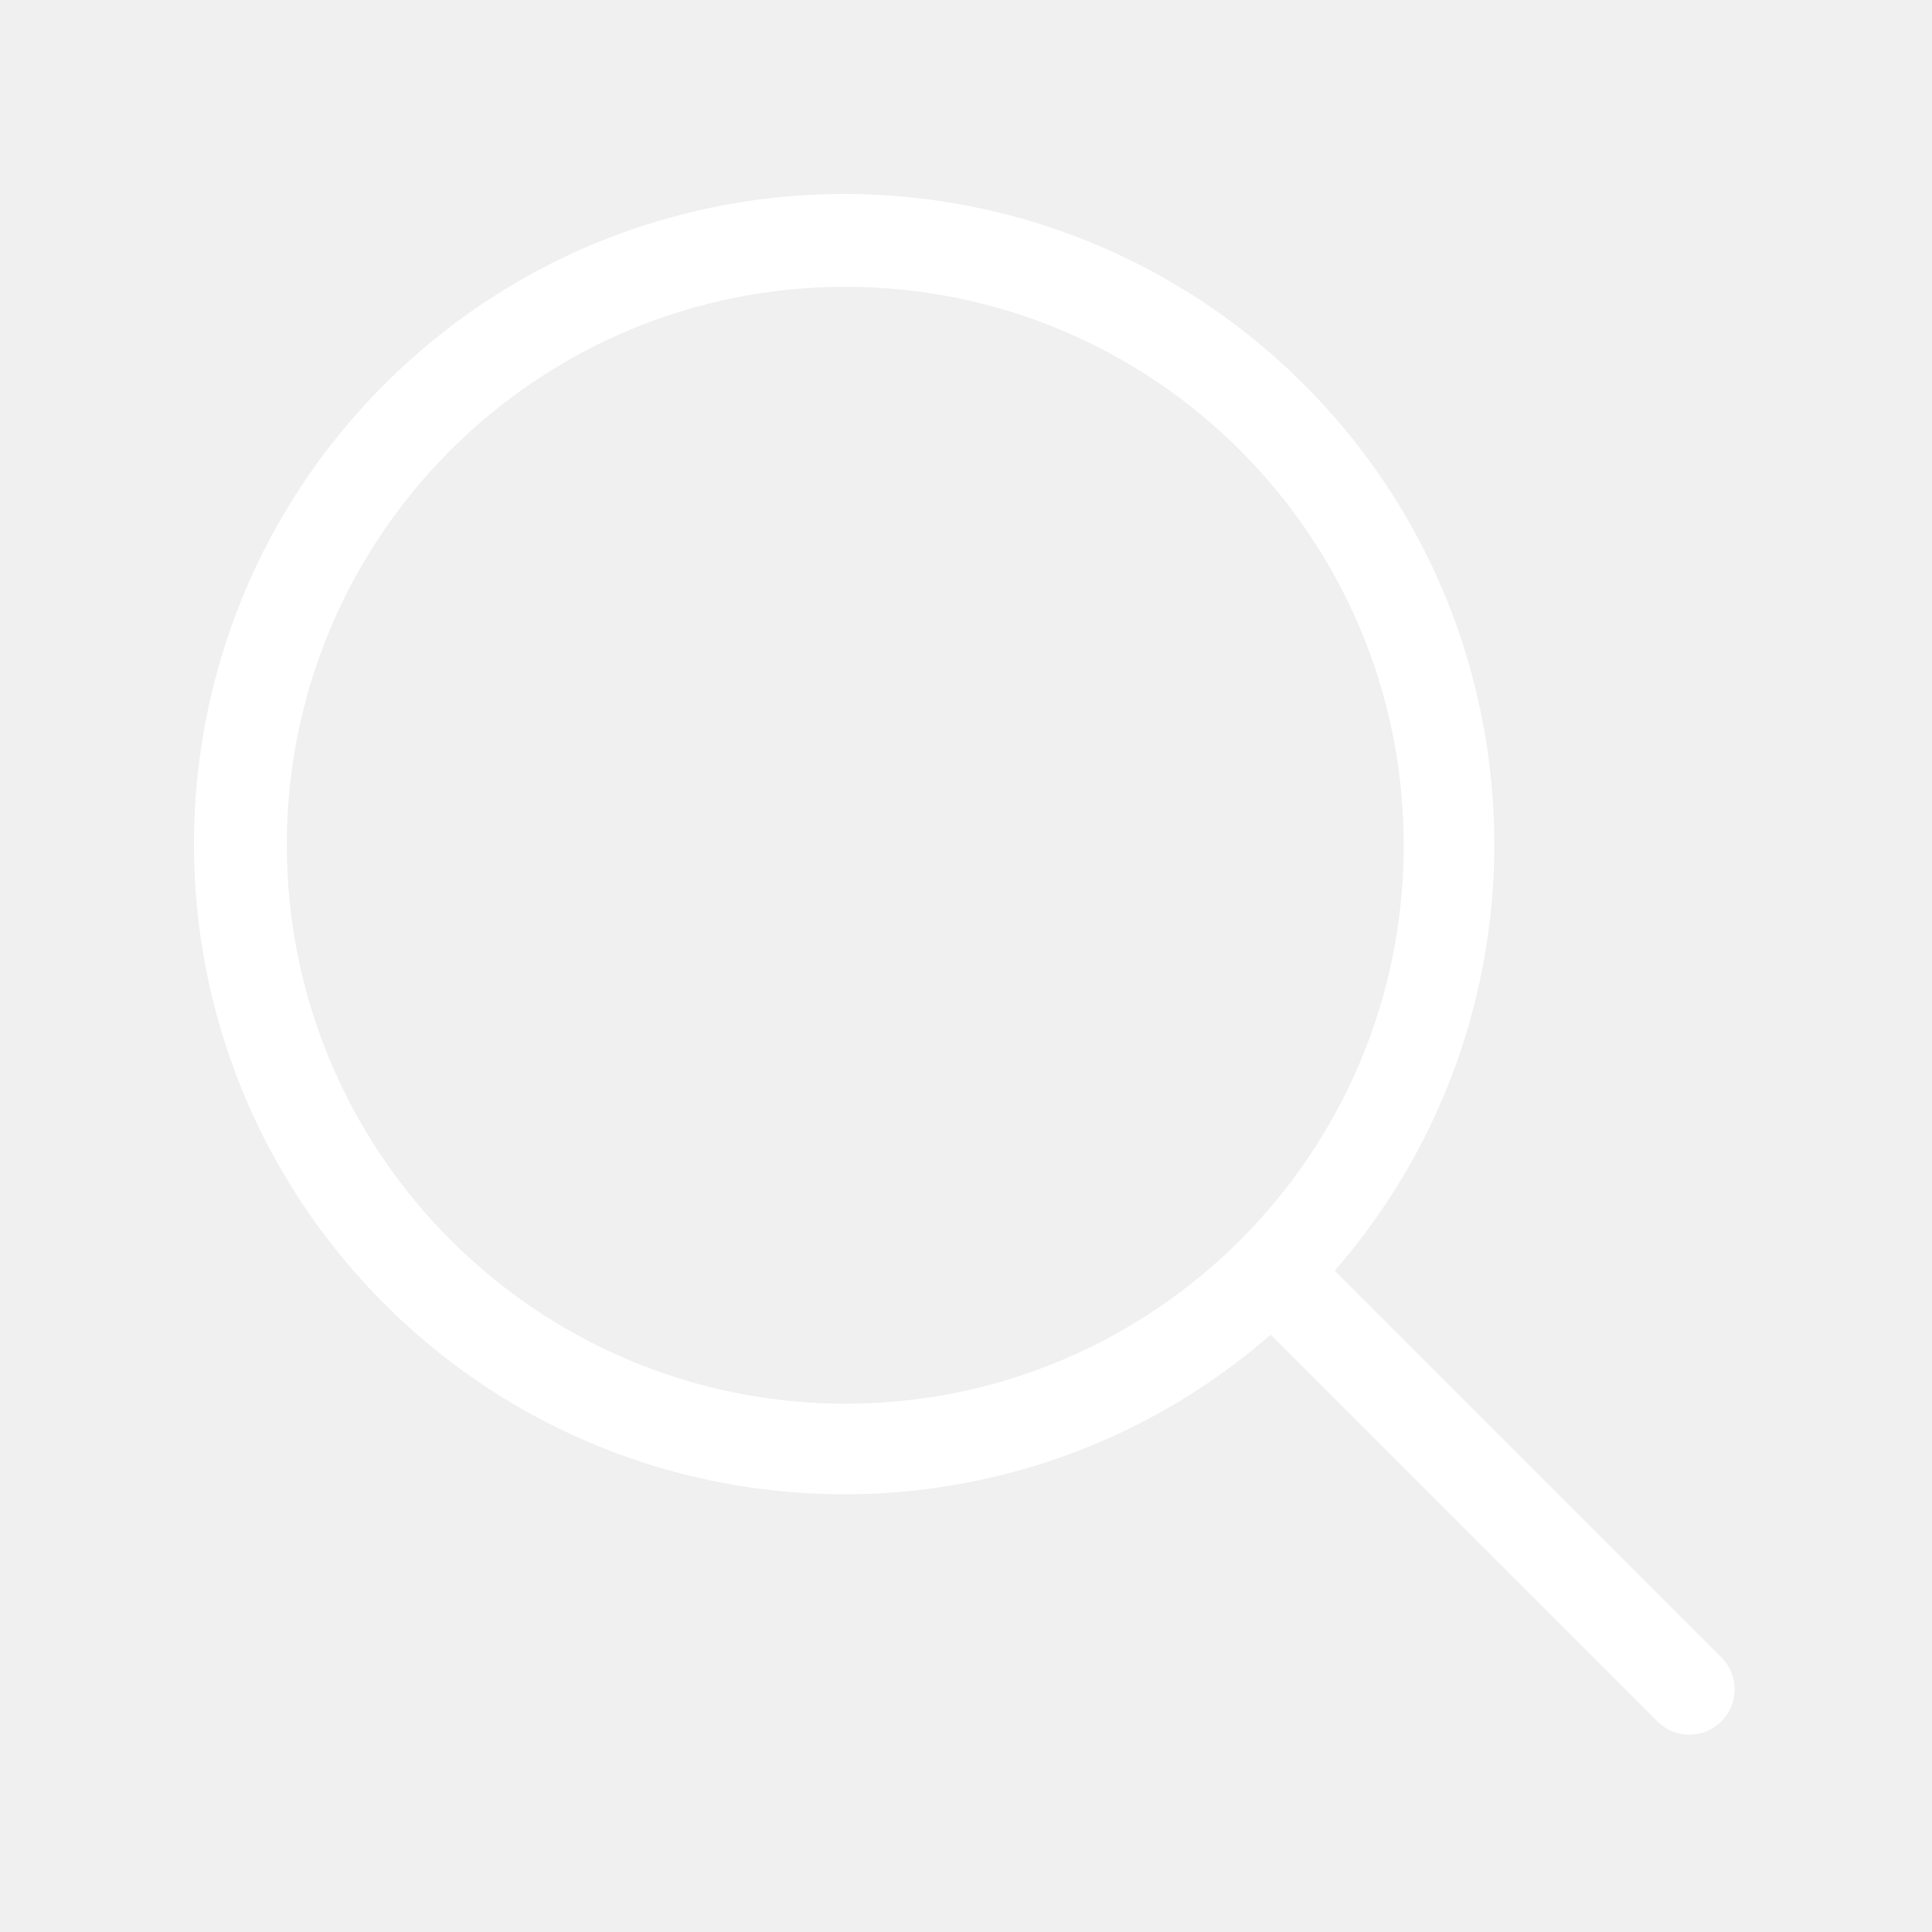
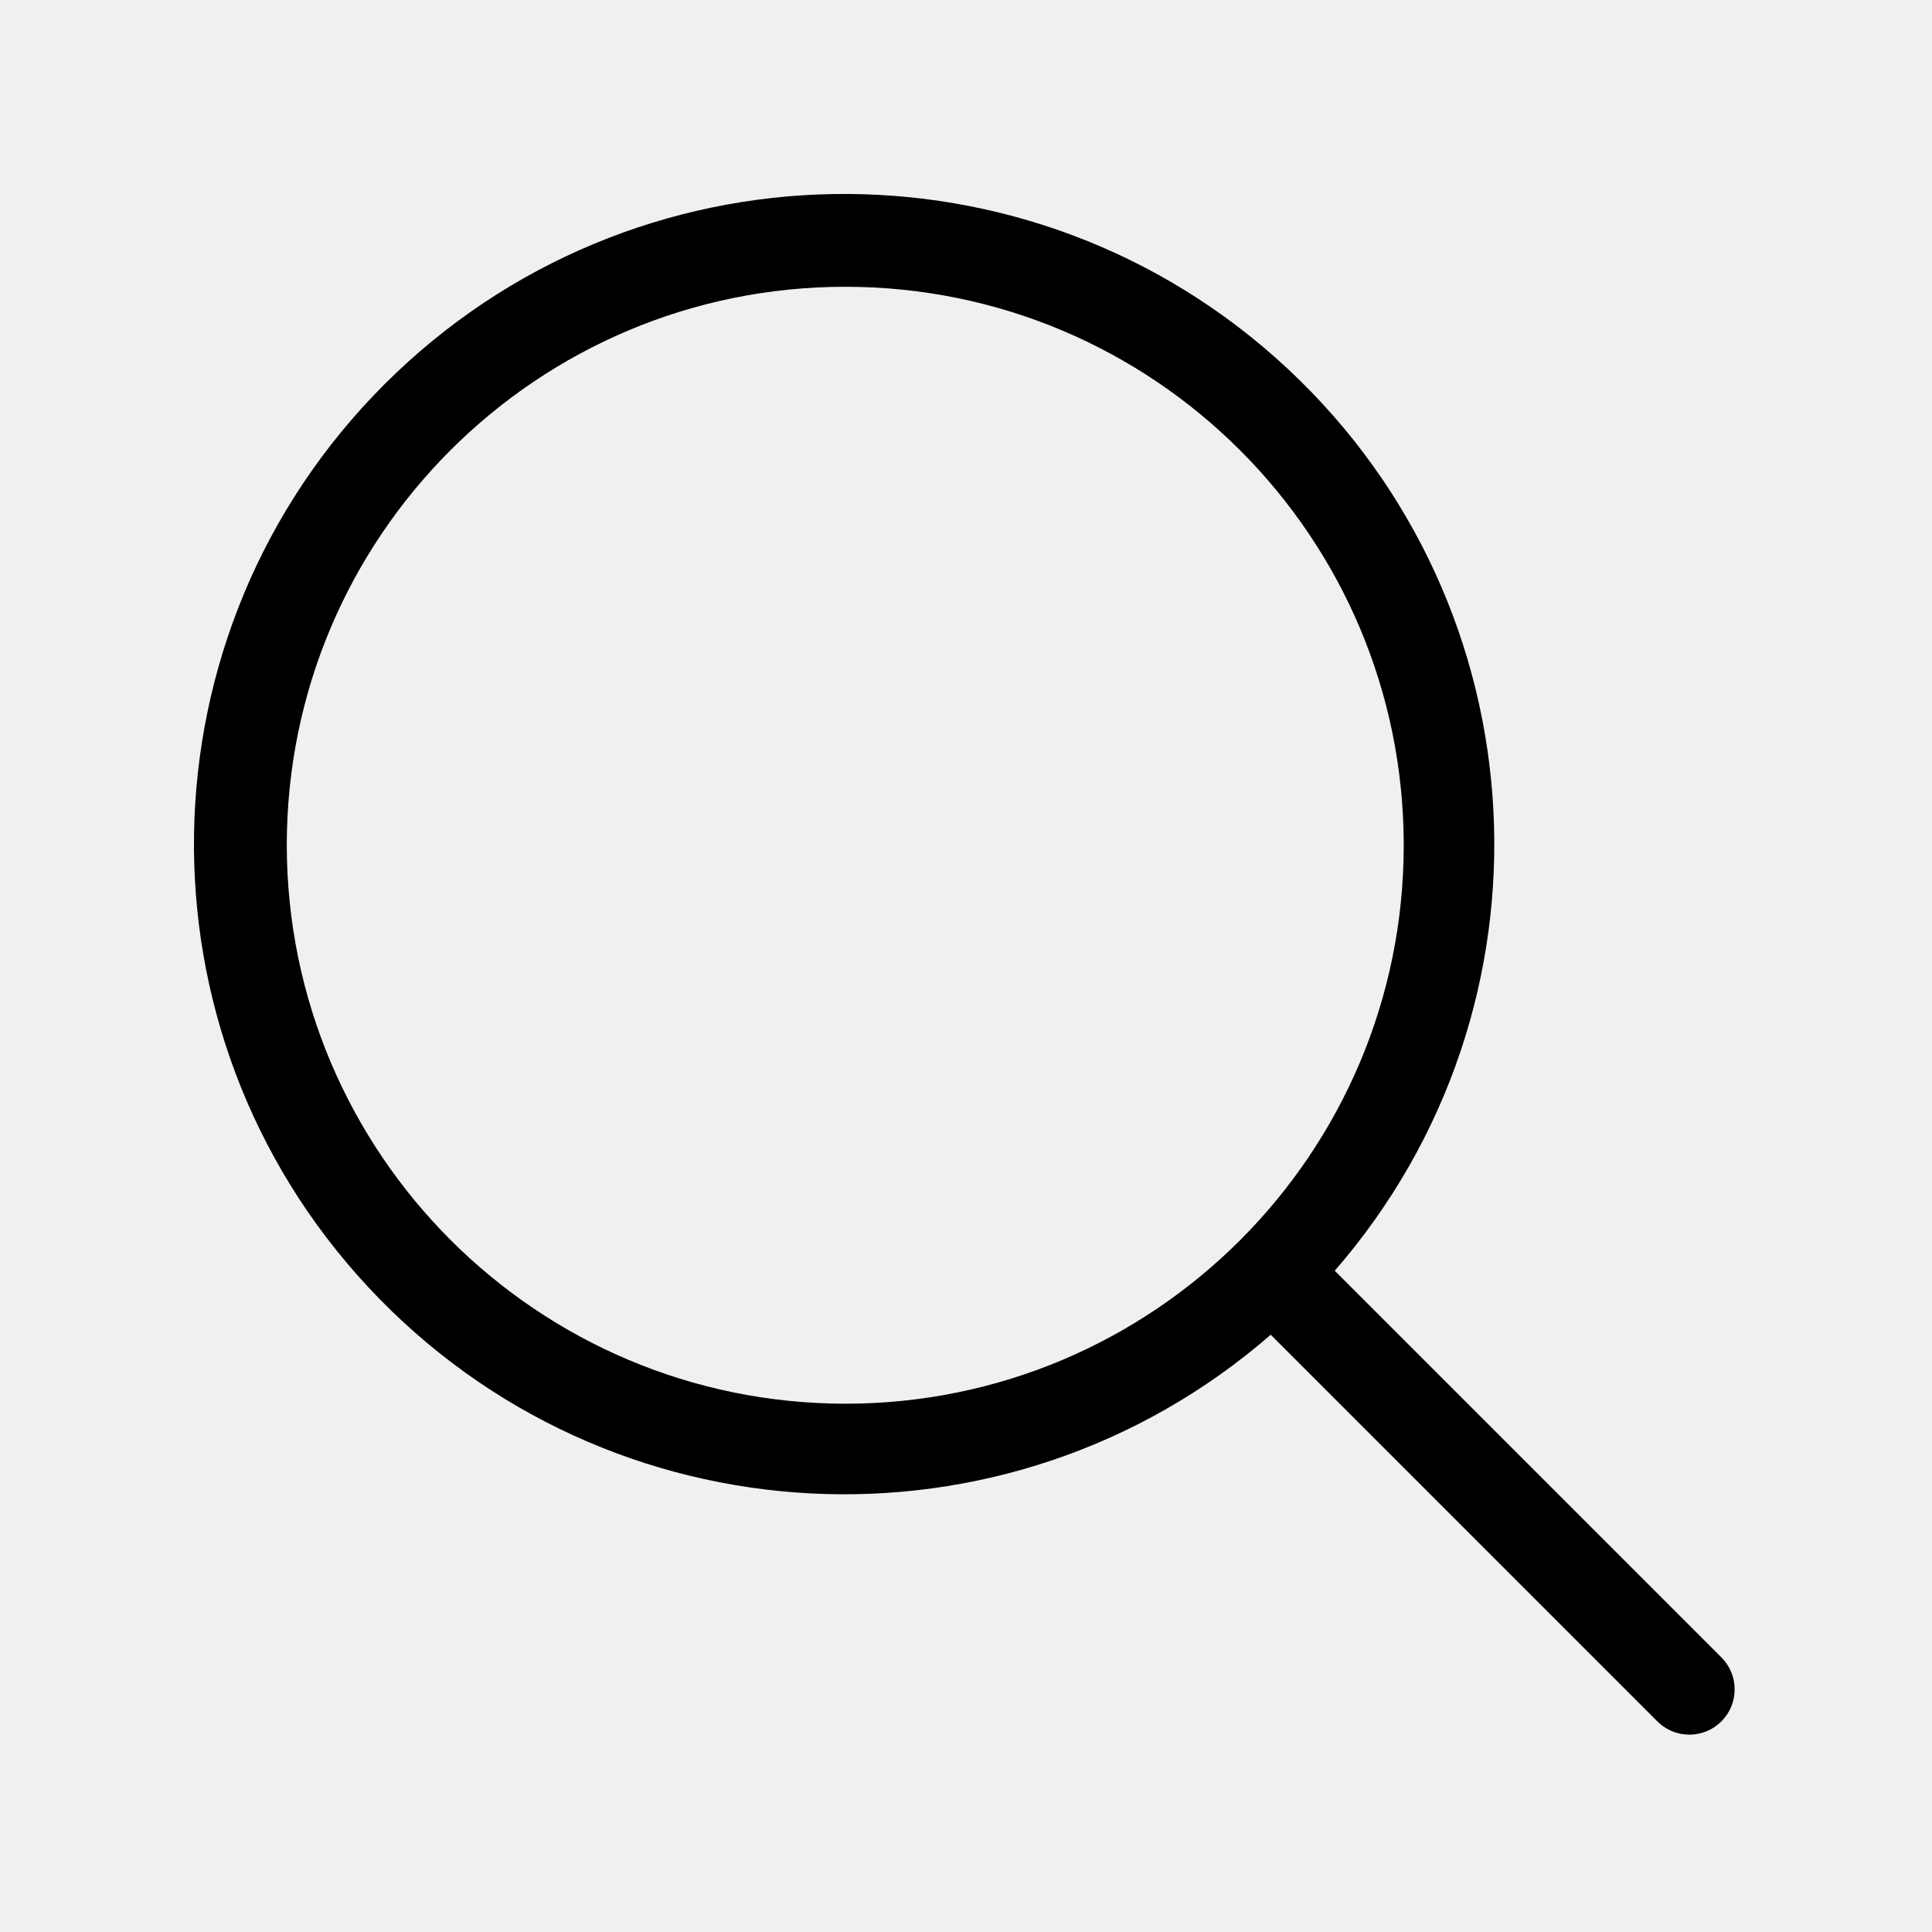
<svg xmlns="http://www.w3.org/2000/svg" width="32" height="32" viewBox="0 0 256 256">
-   <path fill="#ffffff" d="m228.24 219.76-51.38-51.38a86.15 86.15 0 1 0-8.48 8.48l51.38 51.38a6 6 0 0 0 8.48-8.48M38 112a74 74 0 1 1 74 74 74.09 74.09 0 0 1-74-74" />
+   <path fill="currentColor" d="m228.24 219.76-51.38-51.38a86.15 86.15 0 1 0-8.48 8.48l51.38 51.38a6 6 0 0 0 8.48-8.48M38 112a74 74 0 1 1 74 74 74.09 74.09 0 0 1-74-74" />
</svg>
